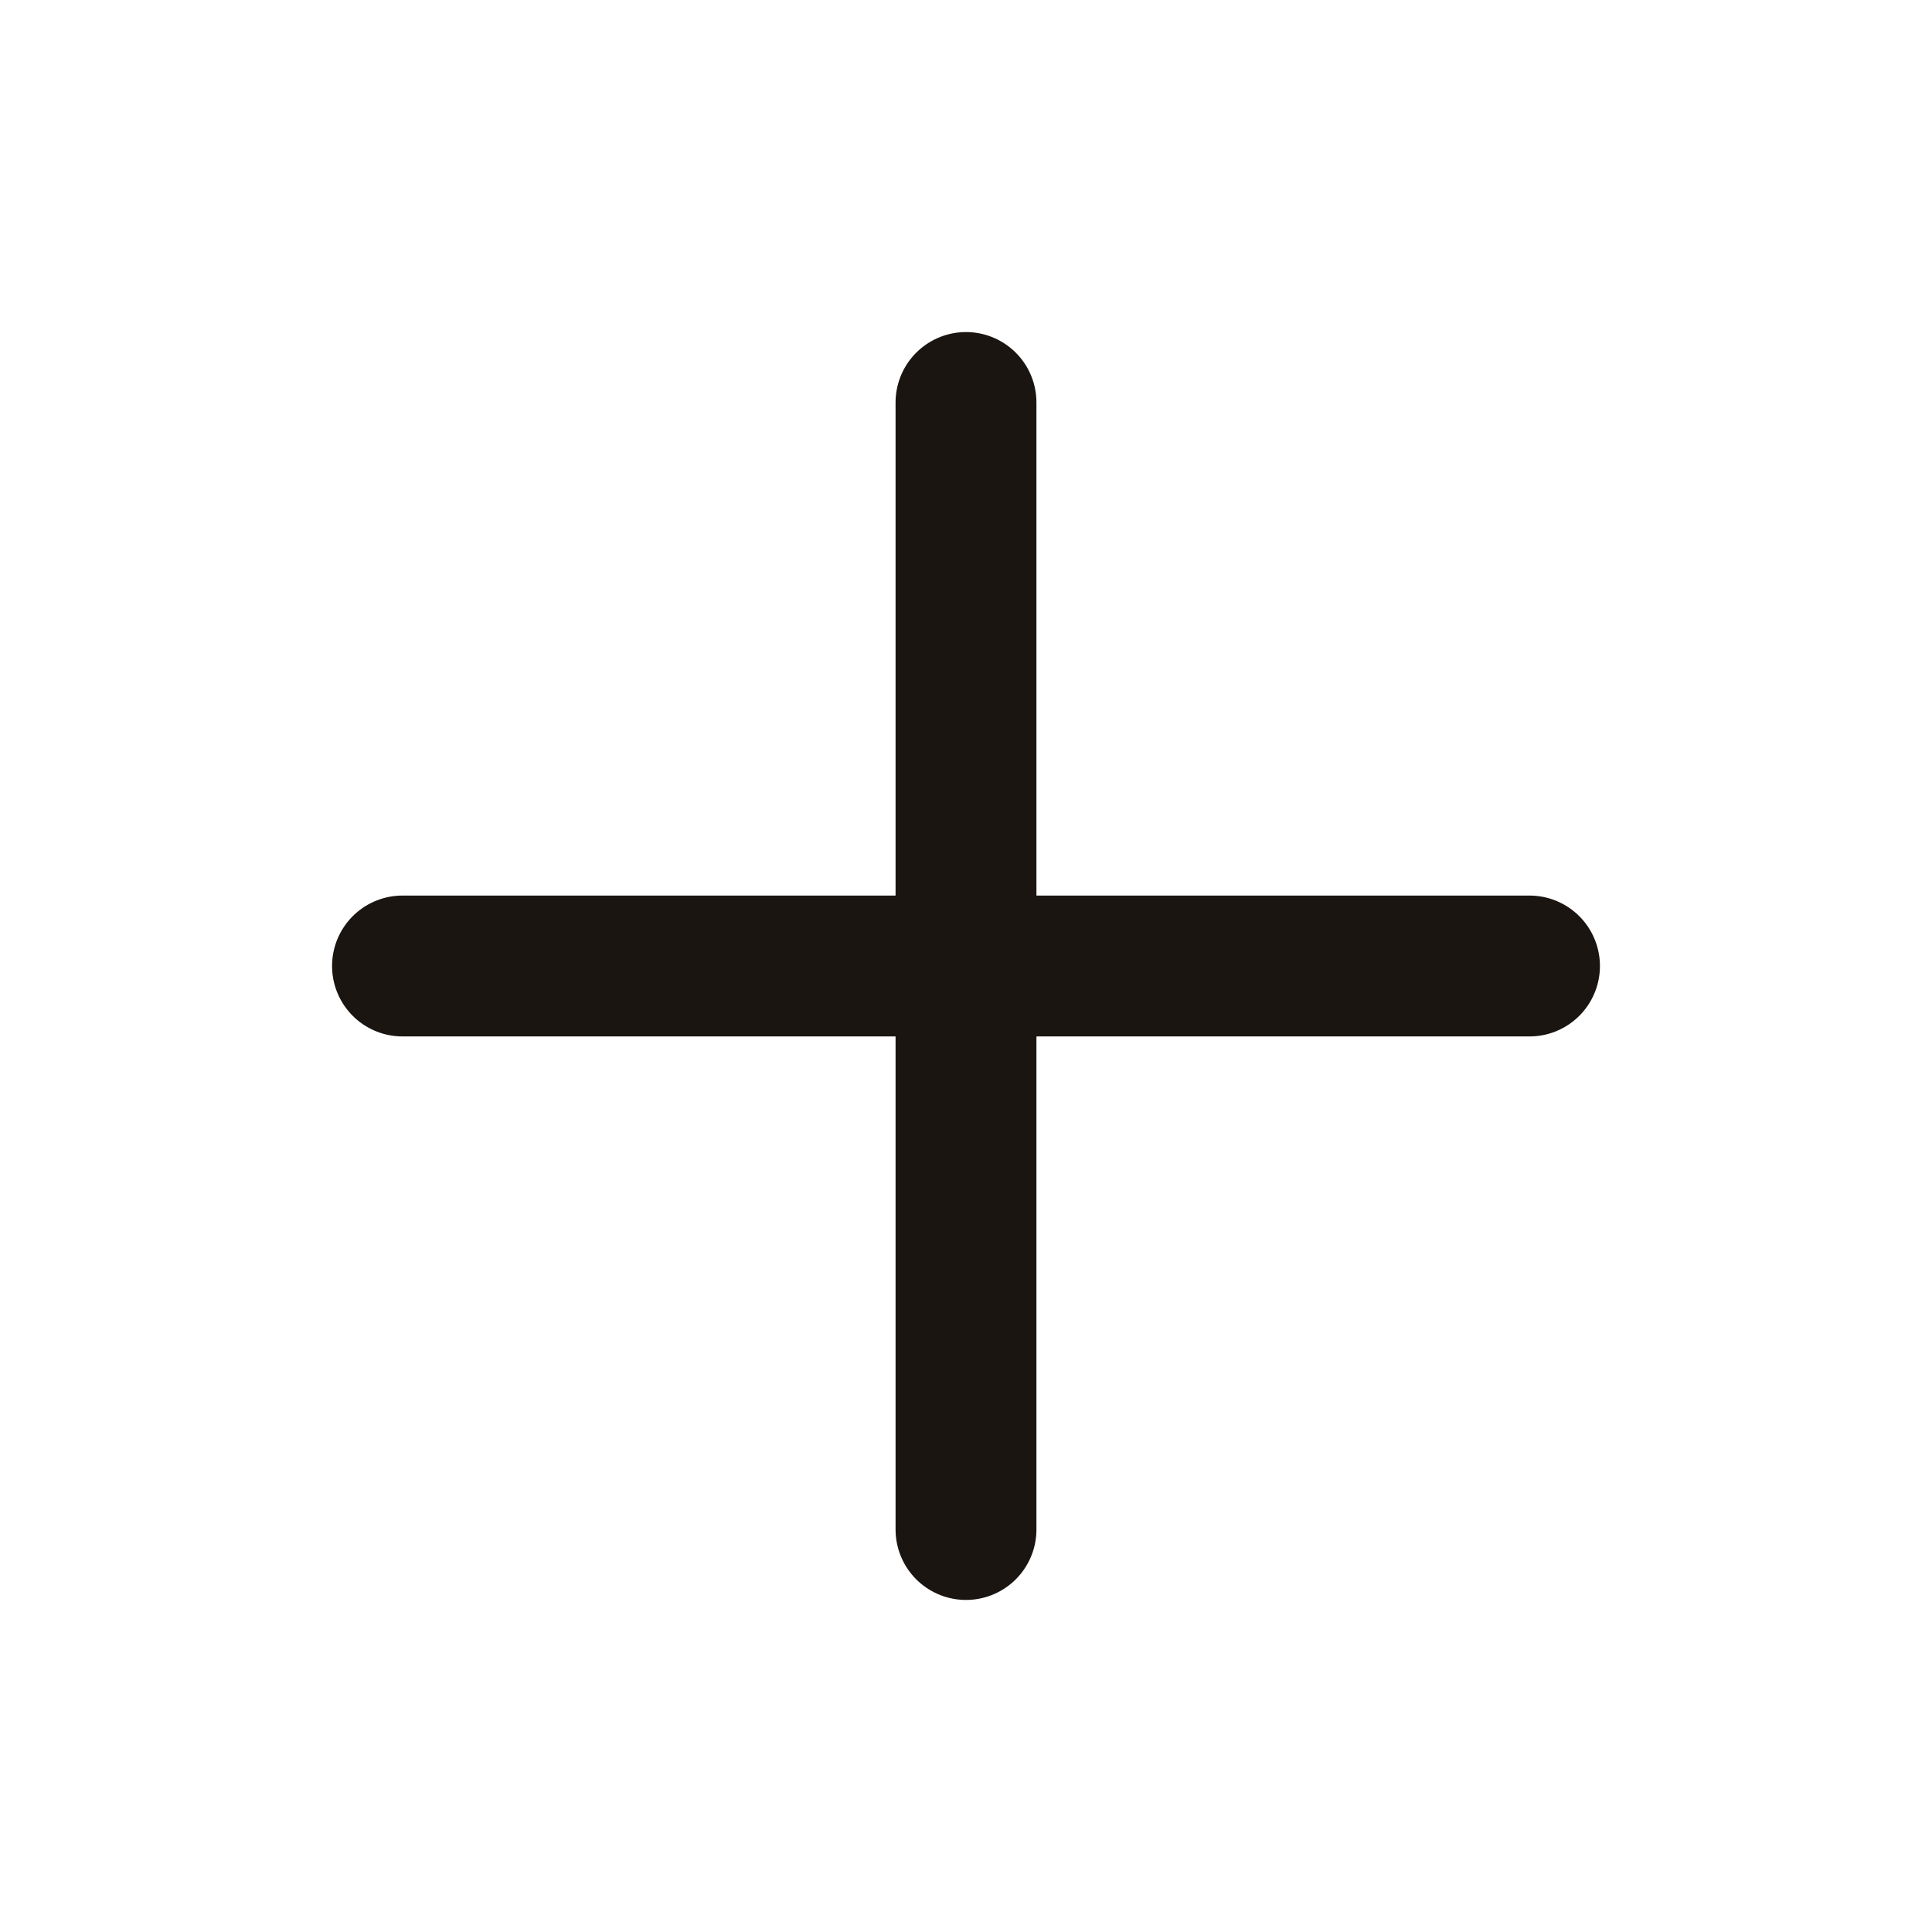
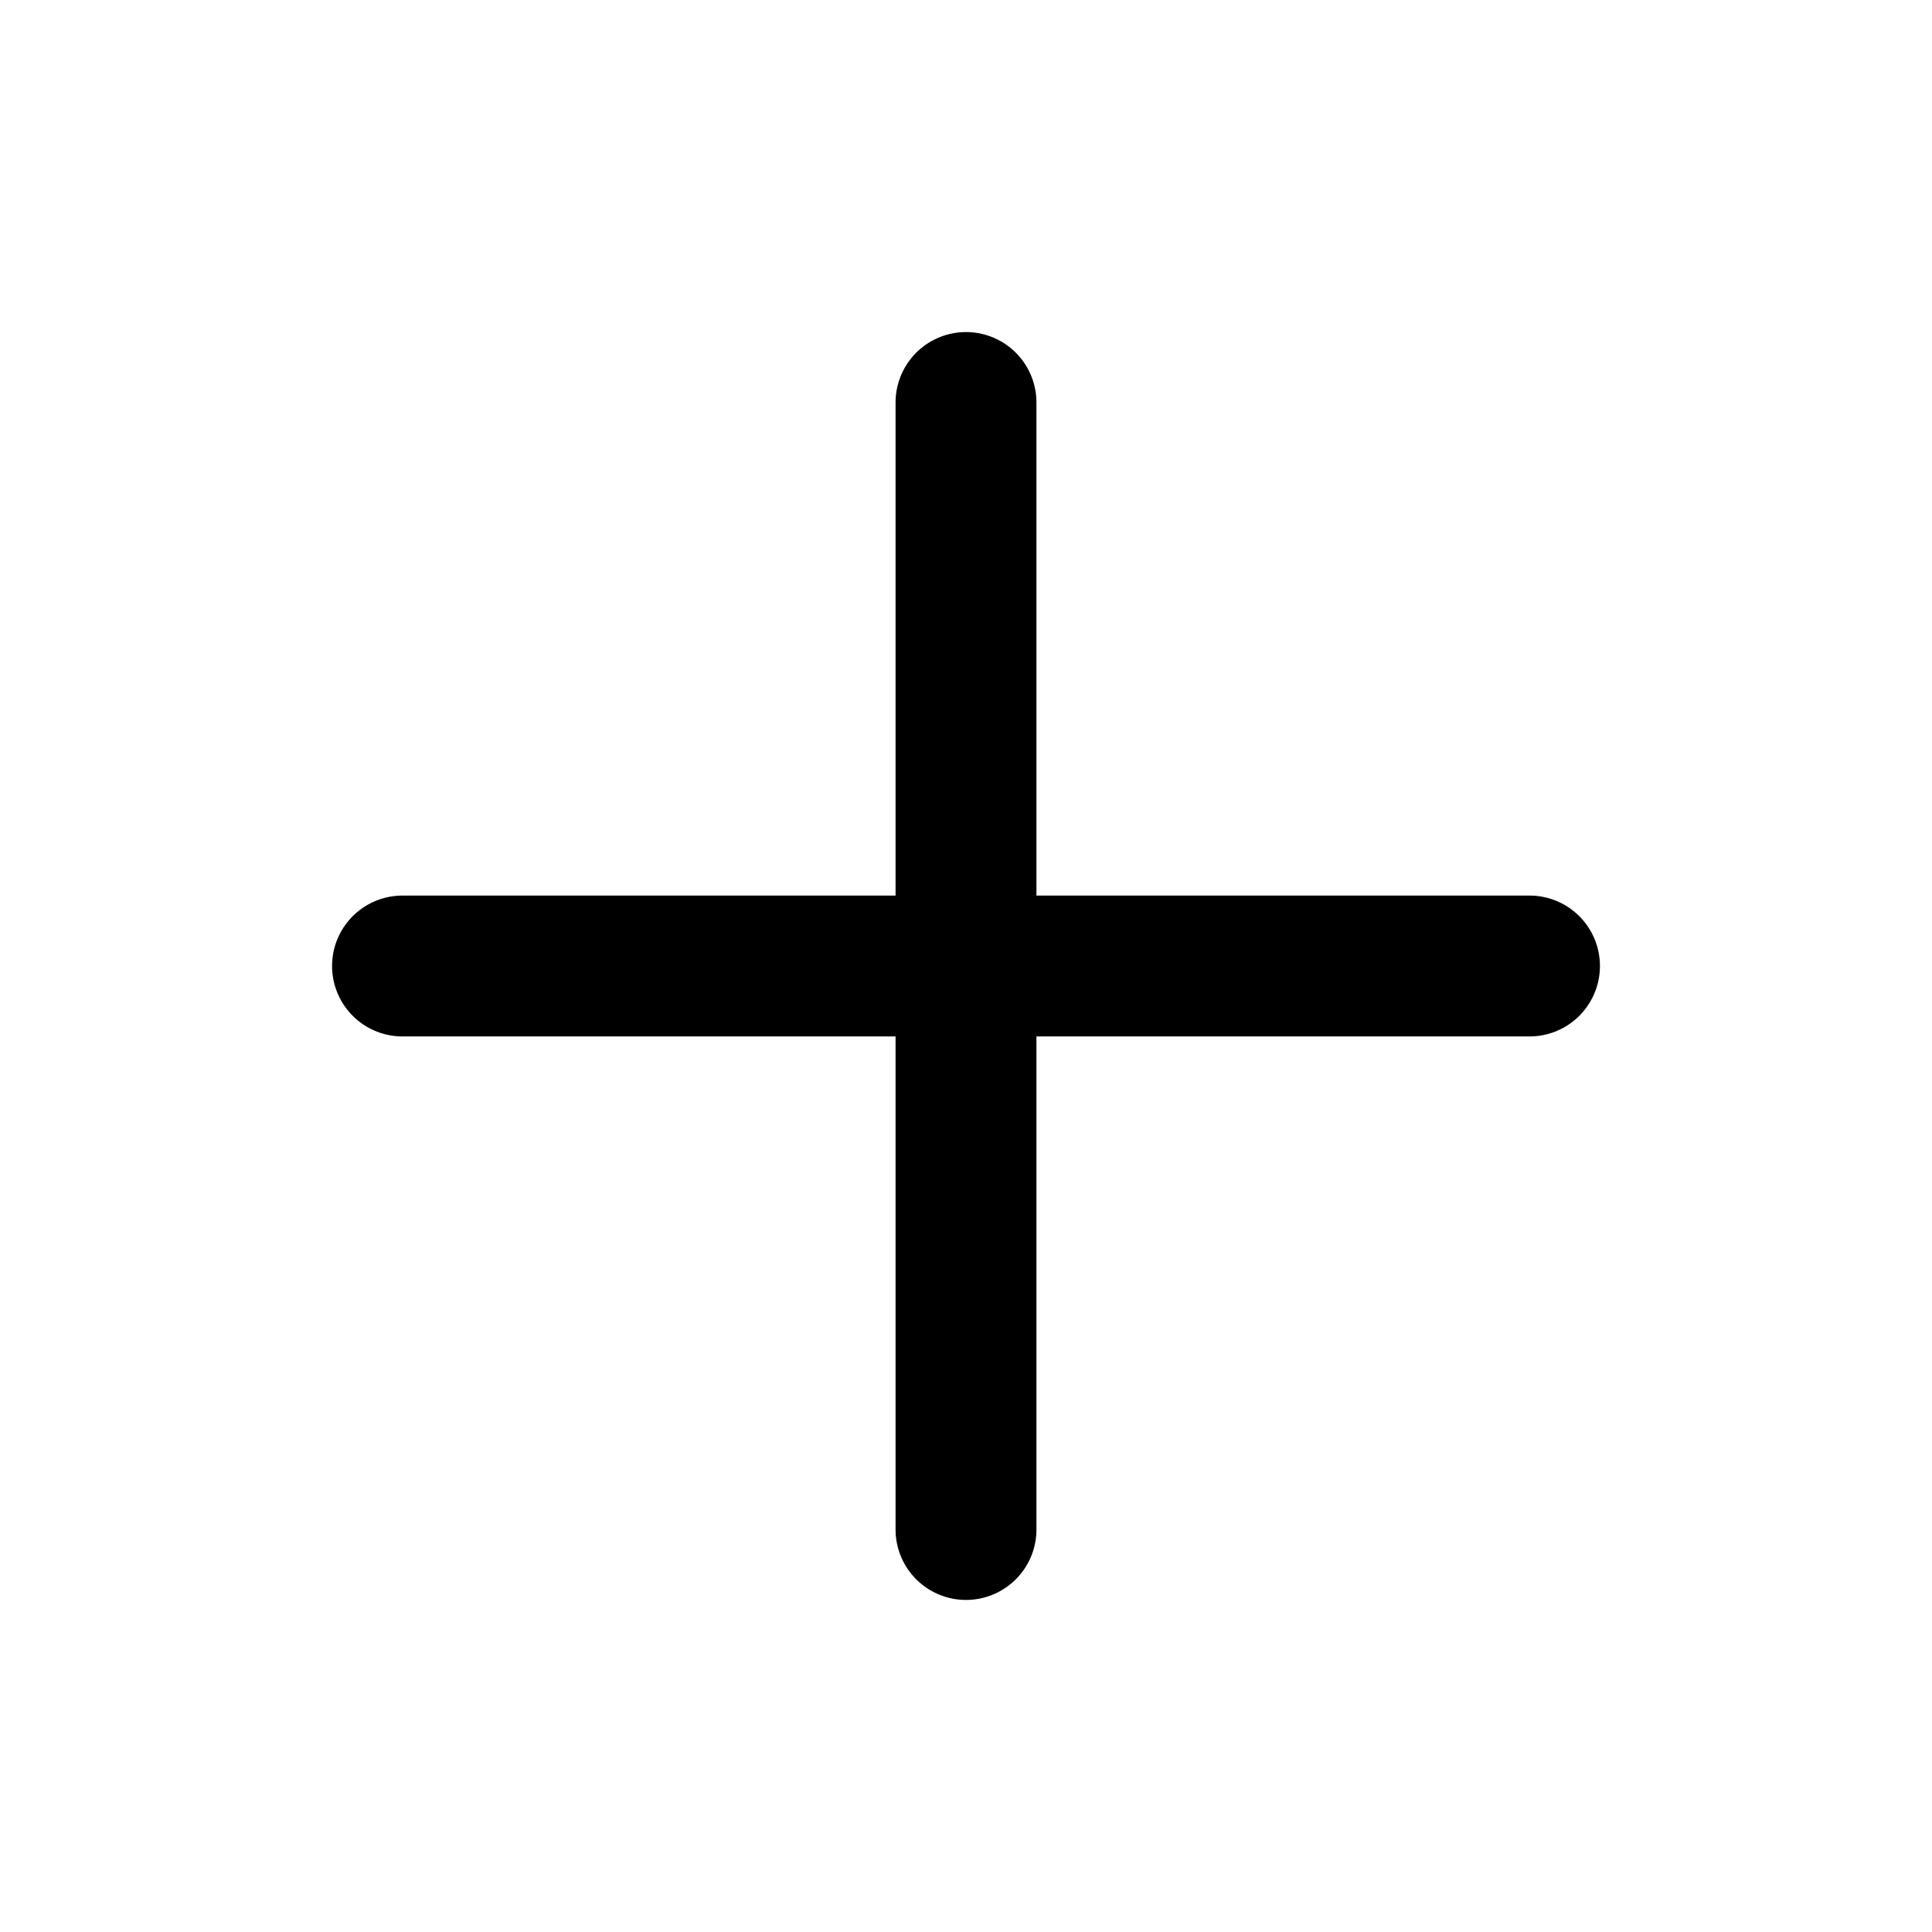
- <svg xmlns="http://www.w3.org/2000/svg" viewBox="0 0 24 24" width="24" height="24" fill="none" stroke="#1B1512" stroke-width="1.75" stroke-linecap="round" stroke-linejoin="round">
+ <svg xmlns="http://www.w3.org/2000/svg" viewBox="0 0 24 24" width="24" height="24" fill="none" stroke="currentColor" stroke-width="1.75" stroke-linecap="round" stroke-linejoin="round">
  <path d="M12 5v14M5 12h14" />
</svg>
